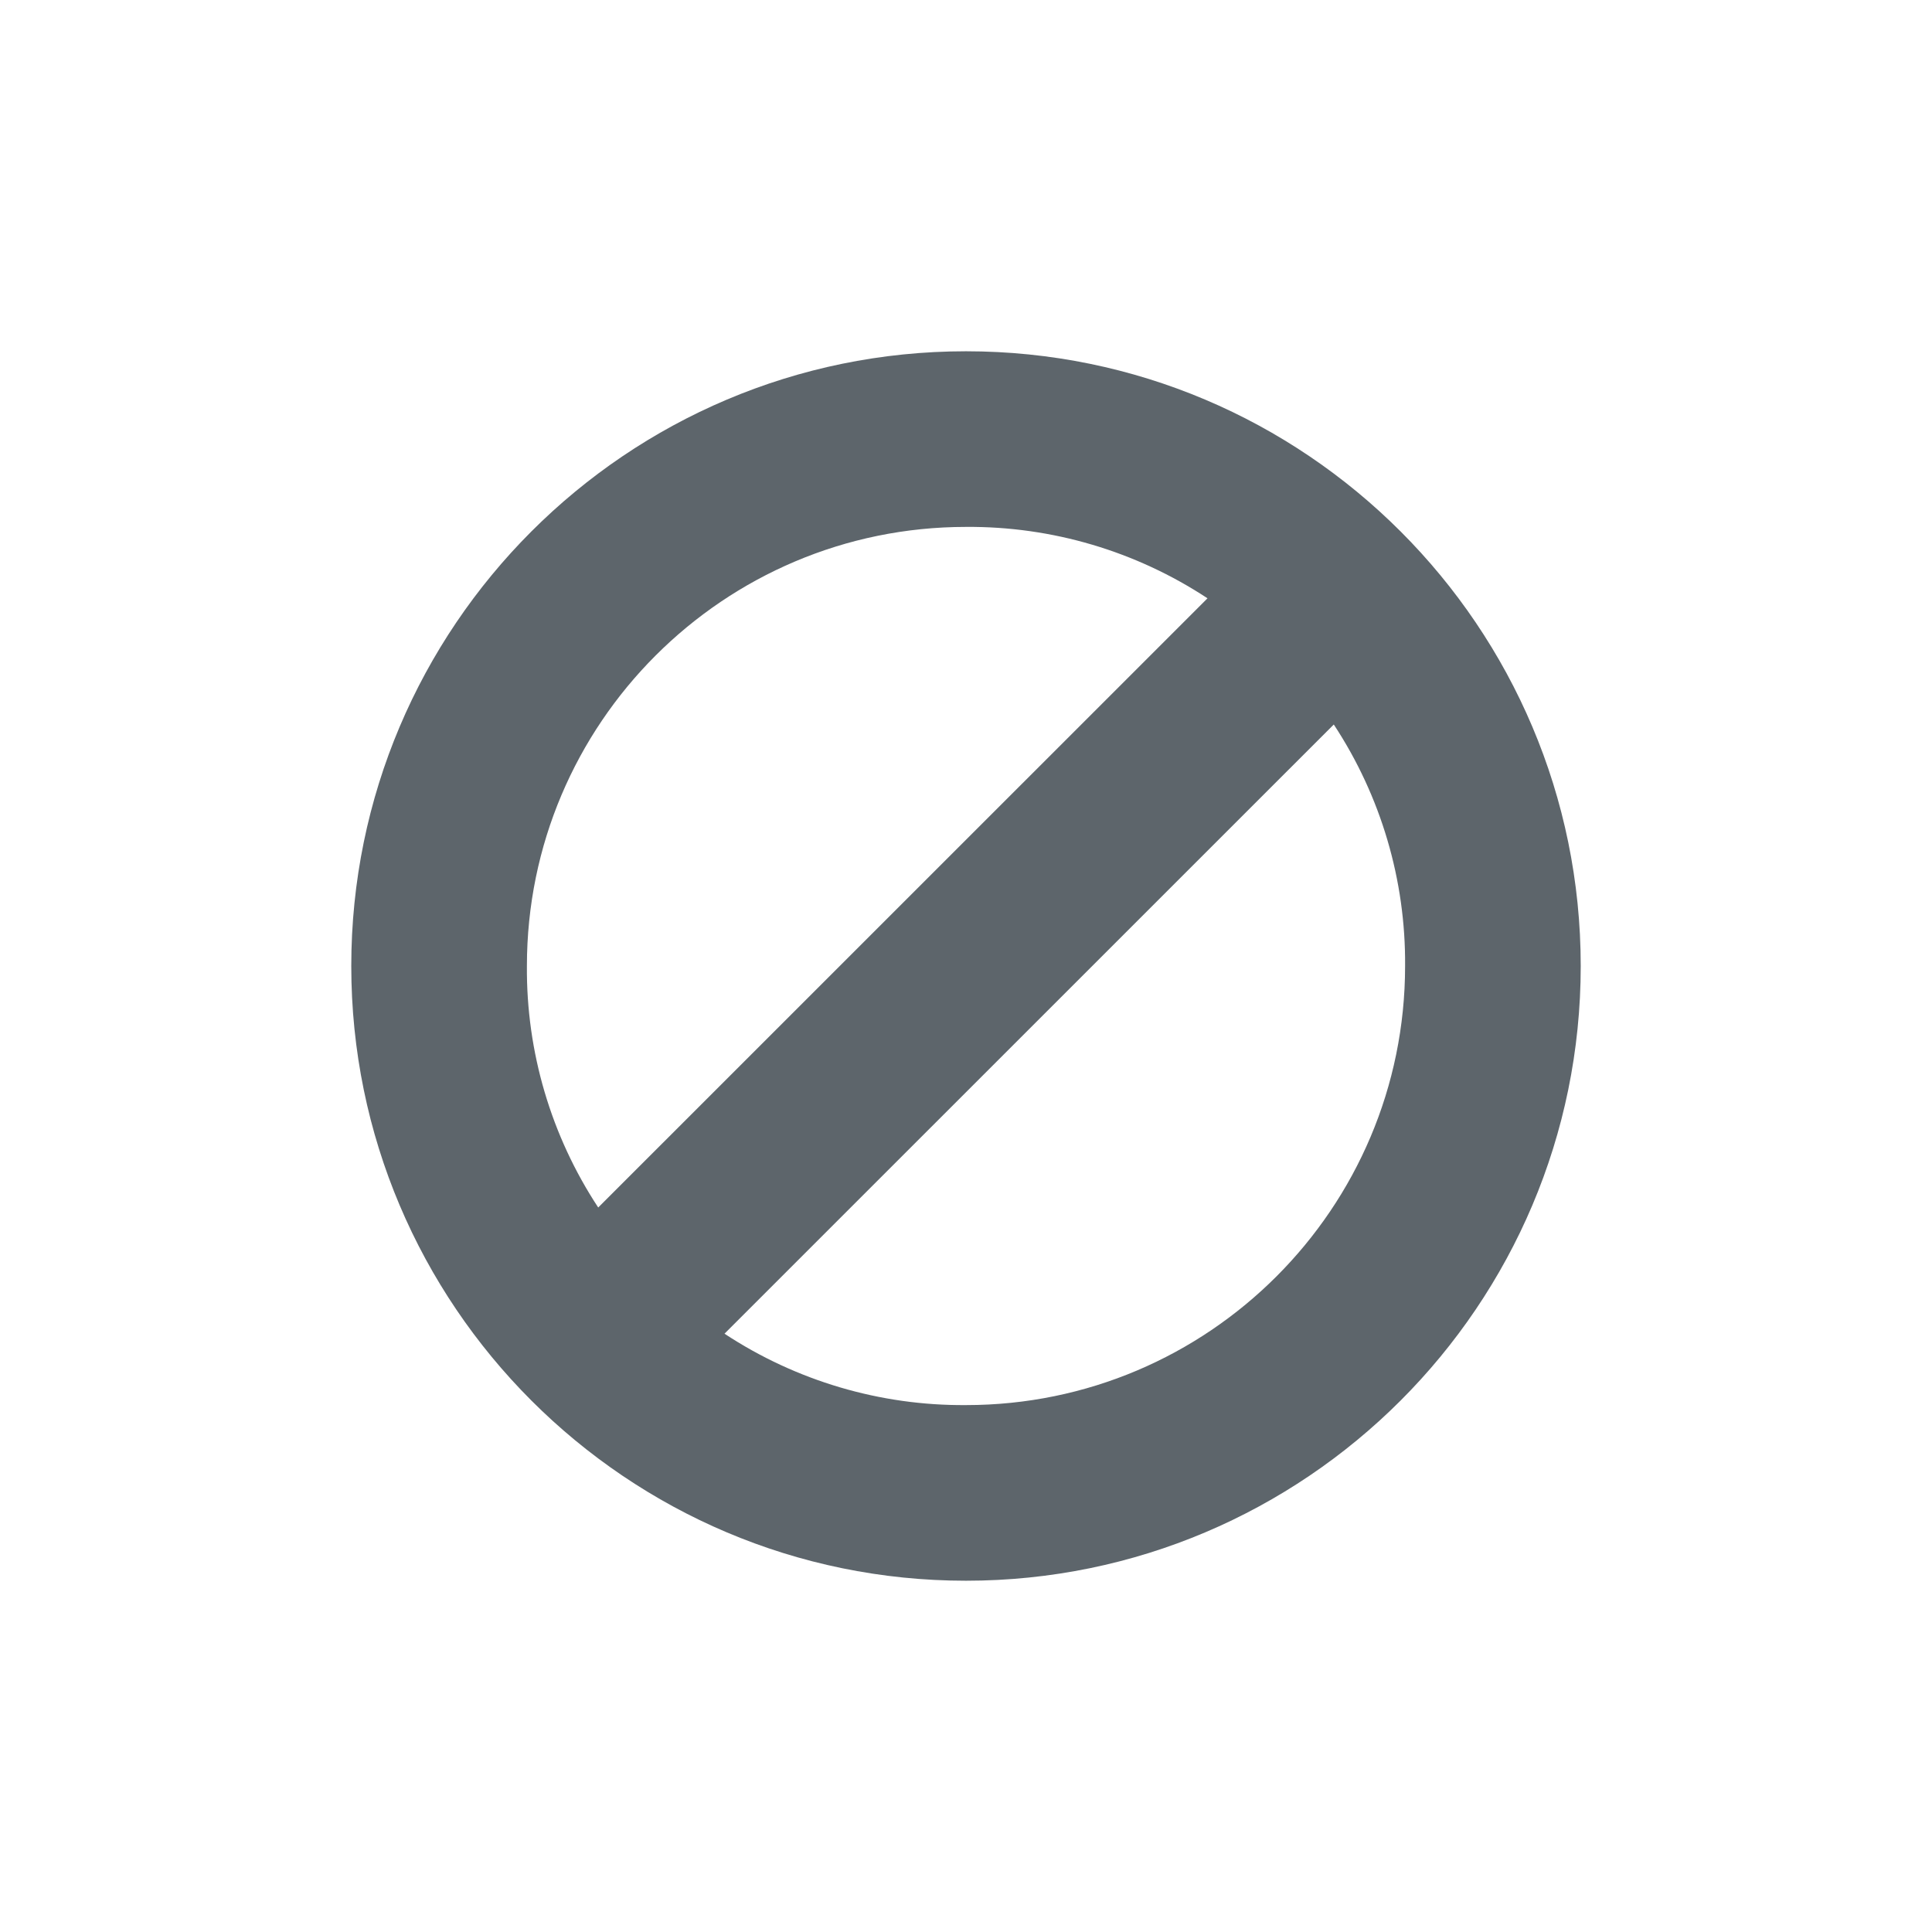
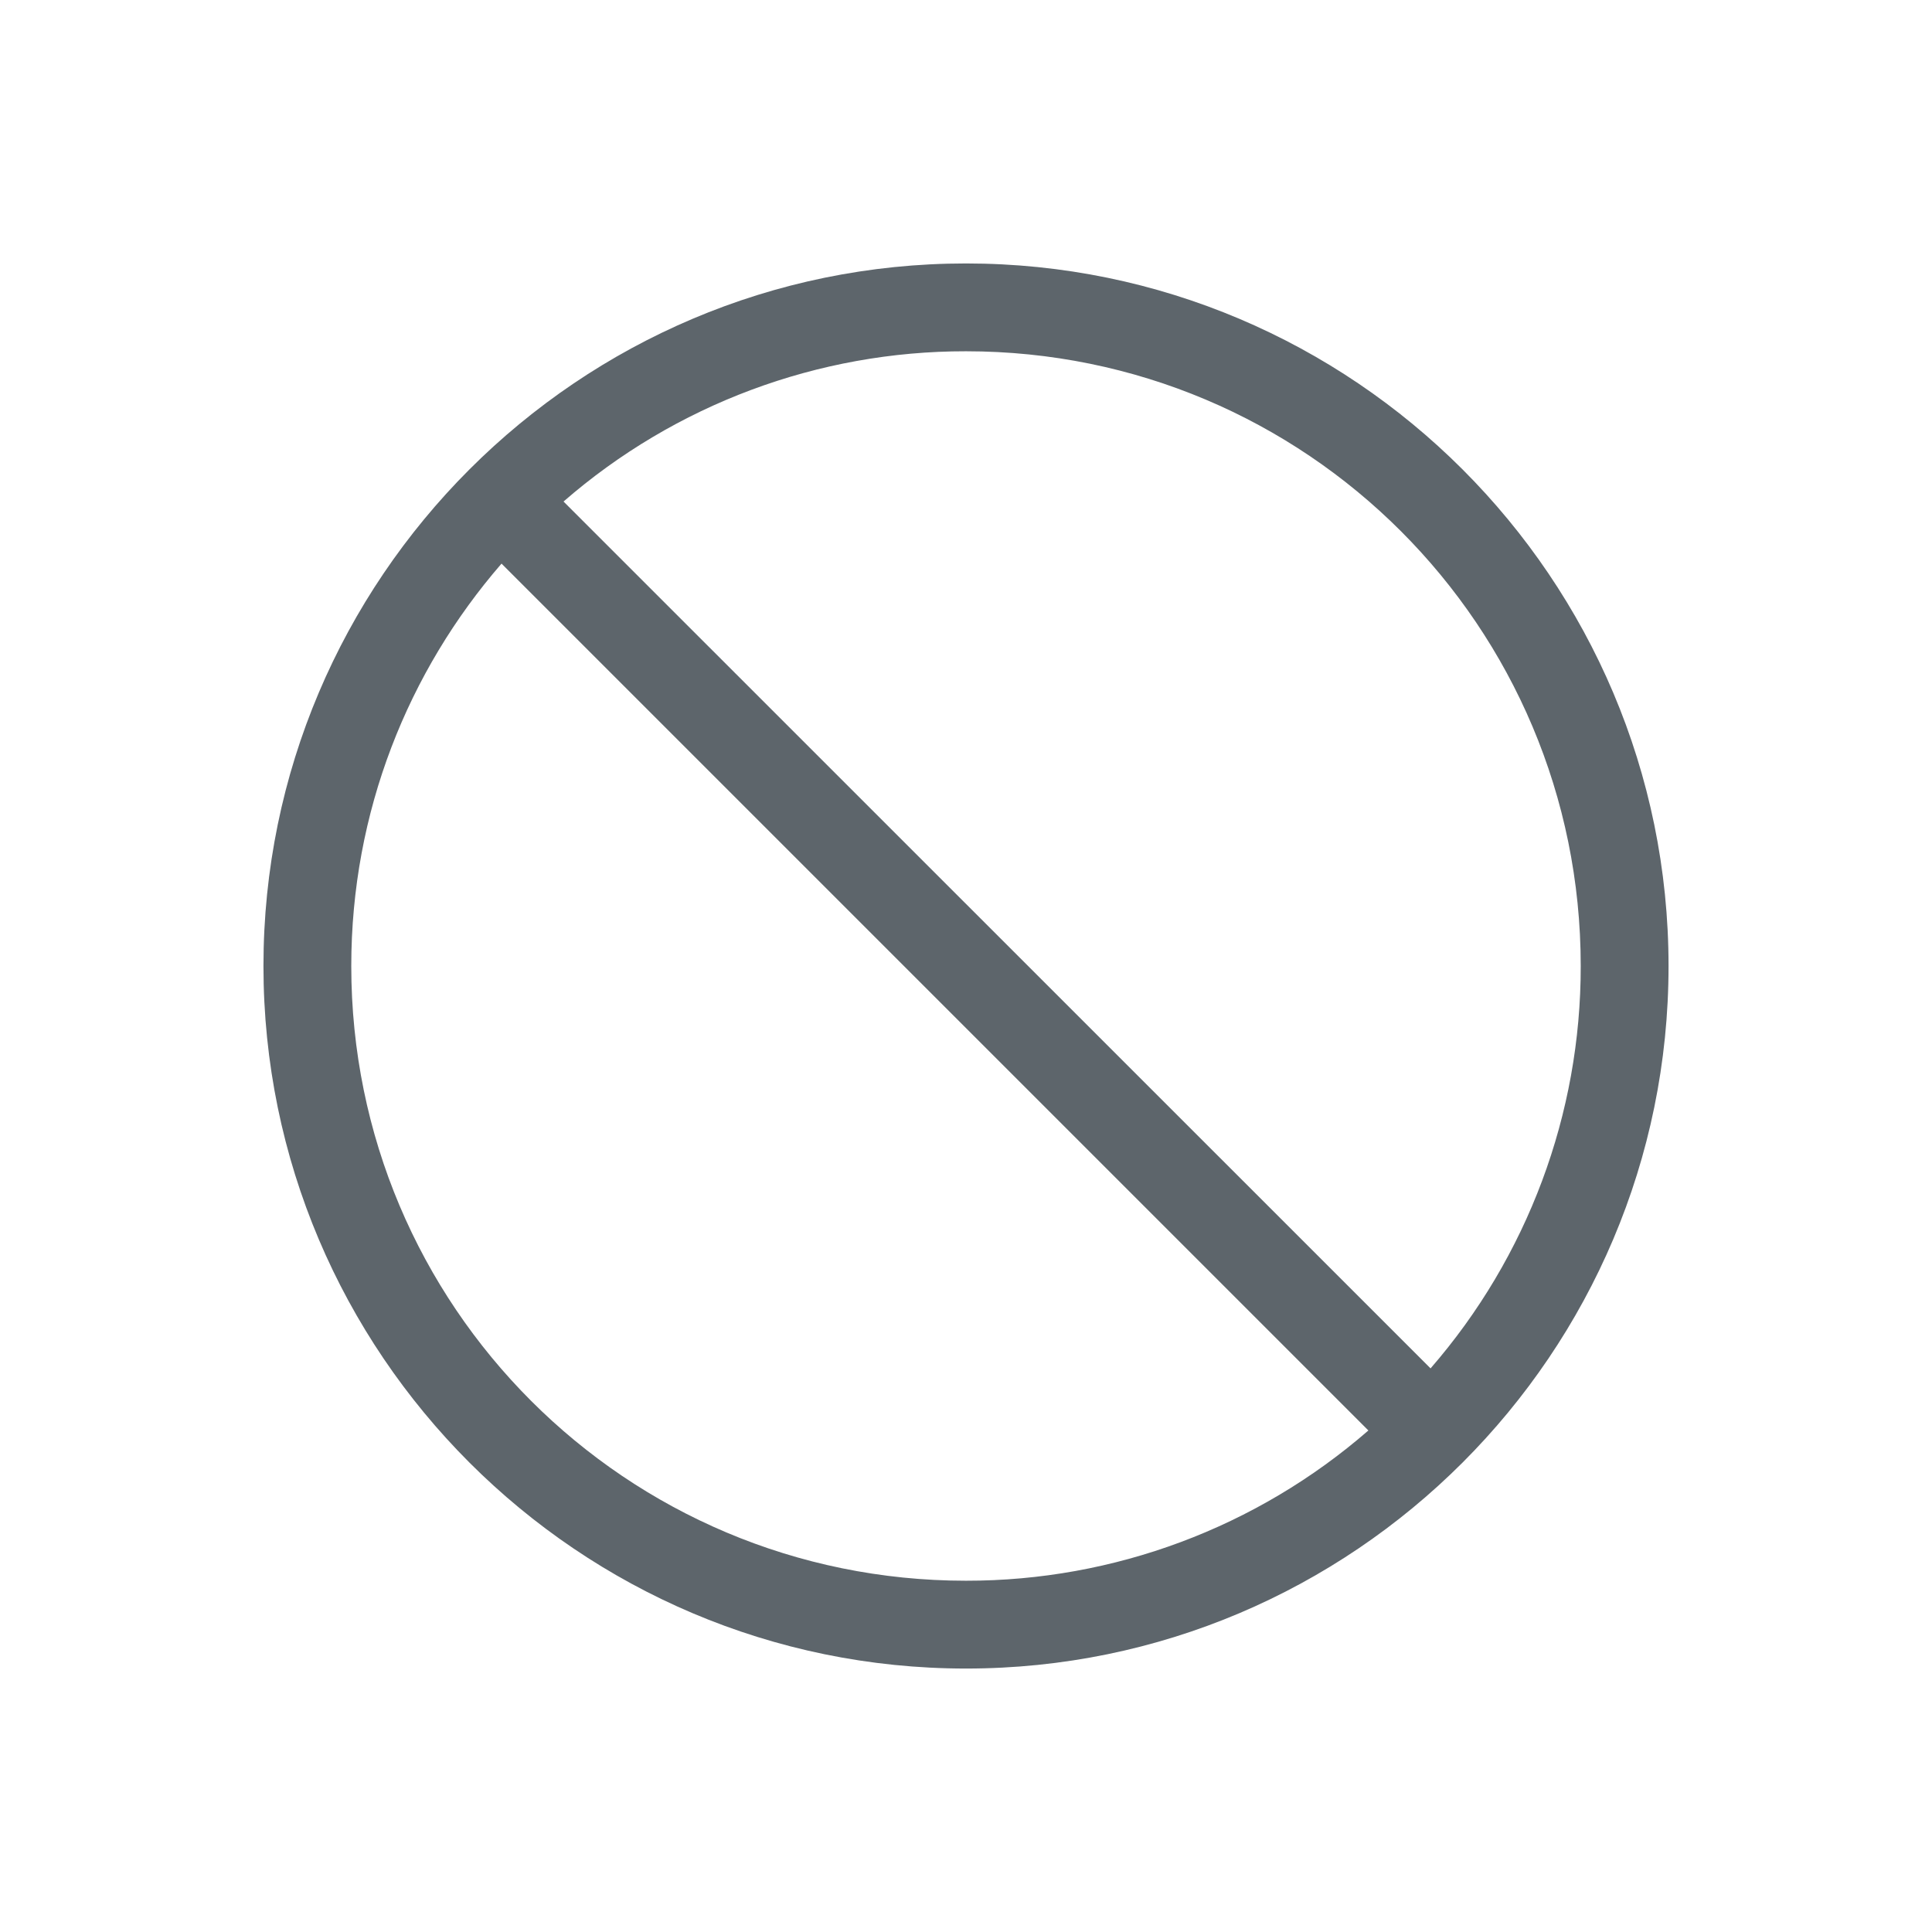
- <svg xmlns="http://www.w3.org/2000/svg" width="22" height="22">
+ <svg xmlns="http://www.w3.org/2000/svg" width="22" height="22" version="1.1">
  <defs>
    <style id="current-color-scheme" type="text/css" />
  </defs>
-   <path d="M11 4c-3.863 0-7 3.137-7 7s3.137 7 7 7 7-3.137 7-7-3.137-7-7-7zm0 2a4.93 4.93 0 0 1 2.75.813L6.812 13.75A4.93 4.93 0 0 1 6 11c0-2.76 2.24-5 5-5zm4.188 2.25A4.93 4.93 0 0 1 16 11c0 2.76-2.24 5-5 5a4.93 4.93 0 0 1-2.75-.813l6.938-6.937z" fill="currentColor" color="#5d656b" />
+   <path d="m11 3c-4.412 0-8 3.588-8 8s3.588 8 8 8 8-3.588 8-8-3.588-8-8-8zm0 1c3.872 0 7 3.128 7 7a6.968 6.968 0 0 1-1.71 4.582l-9.873-9.871a6.968 6.968 0 0 1 4.583-1.711zm-5.289 2.418 9.871 9.871a6.968 6.968 0 0 1-4.582 1.711c-3.872 0-7-3.128-7-7 0-1.756 0.647-3.355 1.711-4.582z" color="#000000" fill="#5d656b" font-weight="400" overflow="visible" style="font-feature-settings:normal;font-variant-alternates:normal;font-variant-caps:normal;font-variant-ligatures:normal;font-variant-numeric:normal;font-variant-position:normal;isolation:auto;mix-blend-mode:normal;shape-padding:0;text-decoration-color:#000000;text-decoration-line:none;text-decoration-style:solid;text-indent:0;text-orientation:mixed;text-transform:none;white-space:normal" />
</svg>
